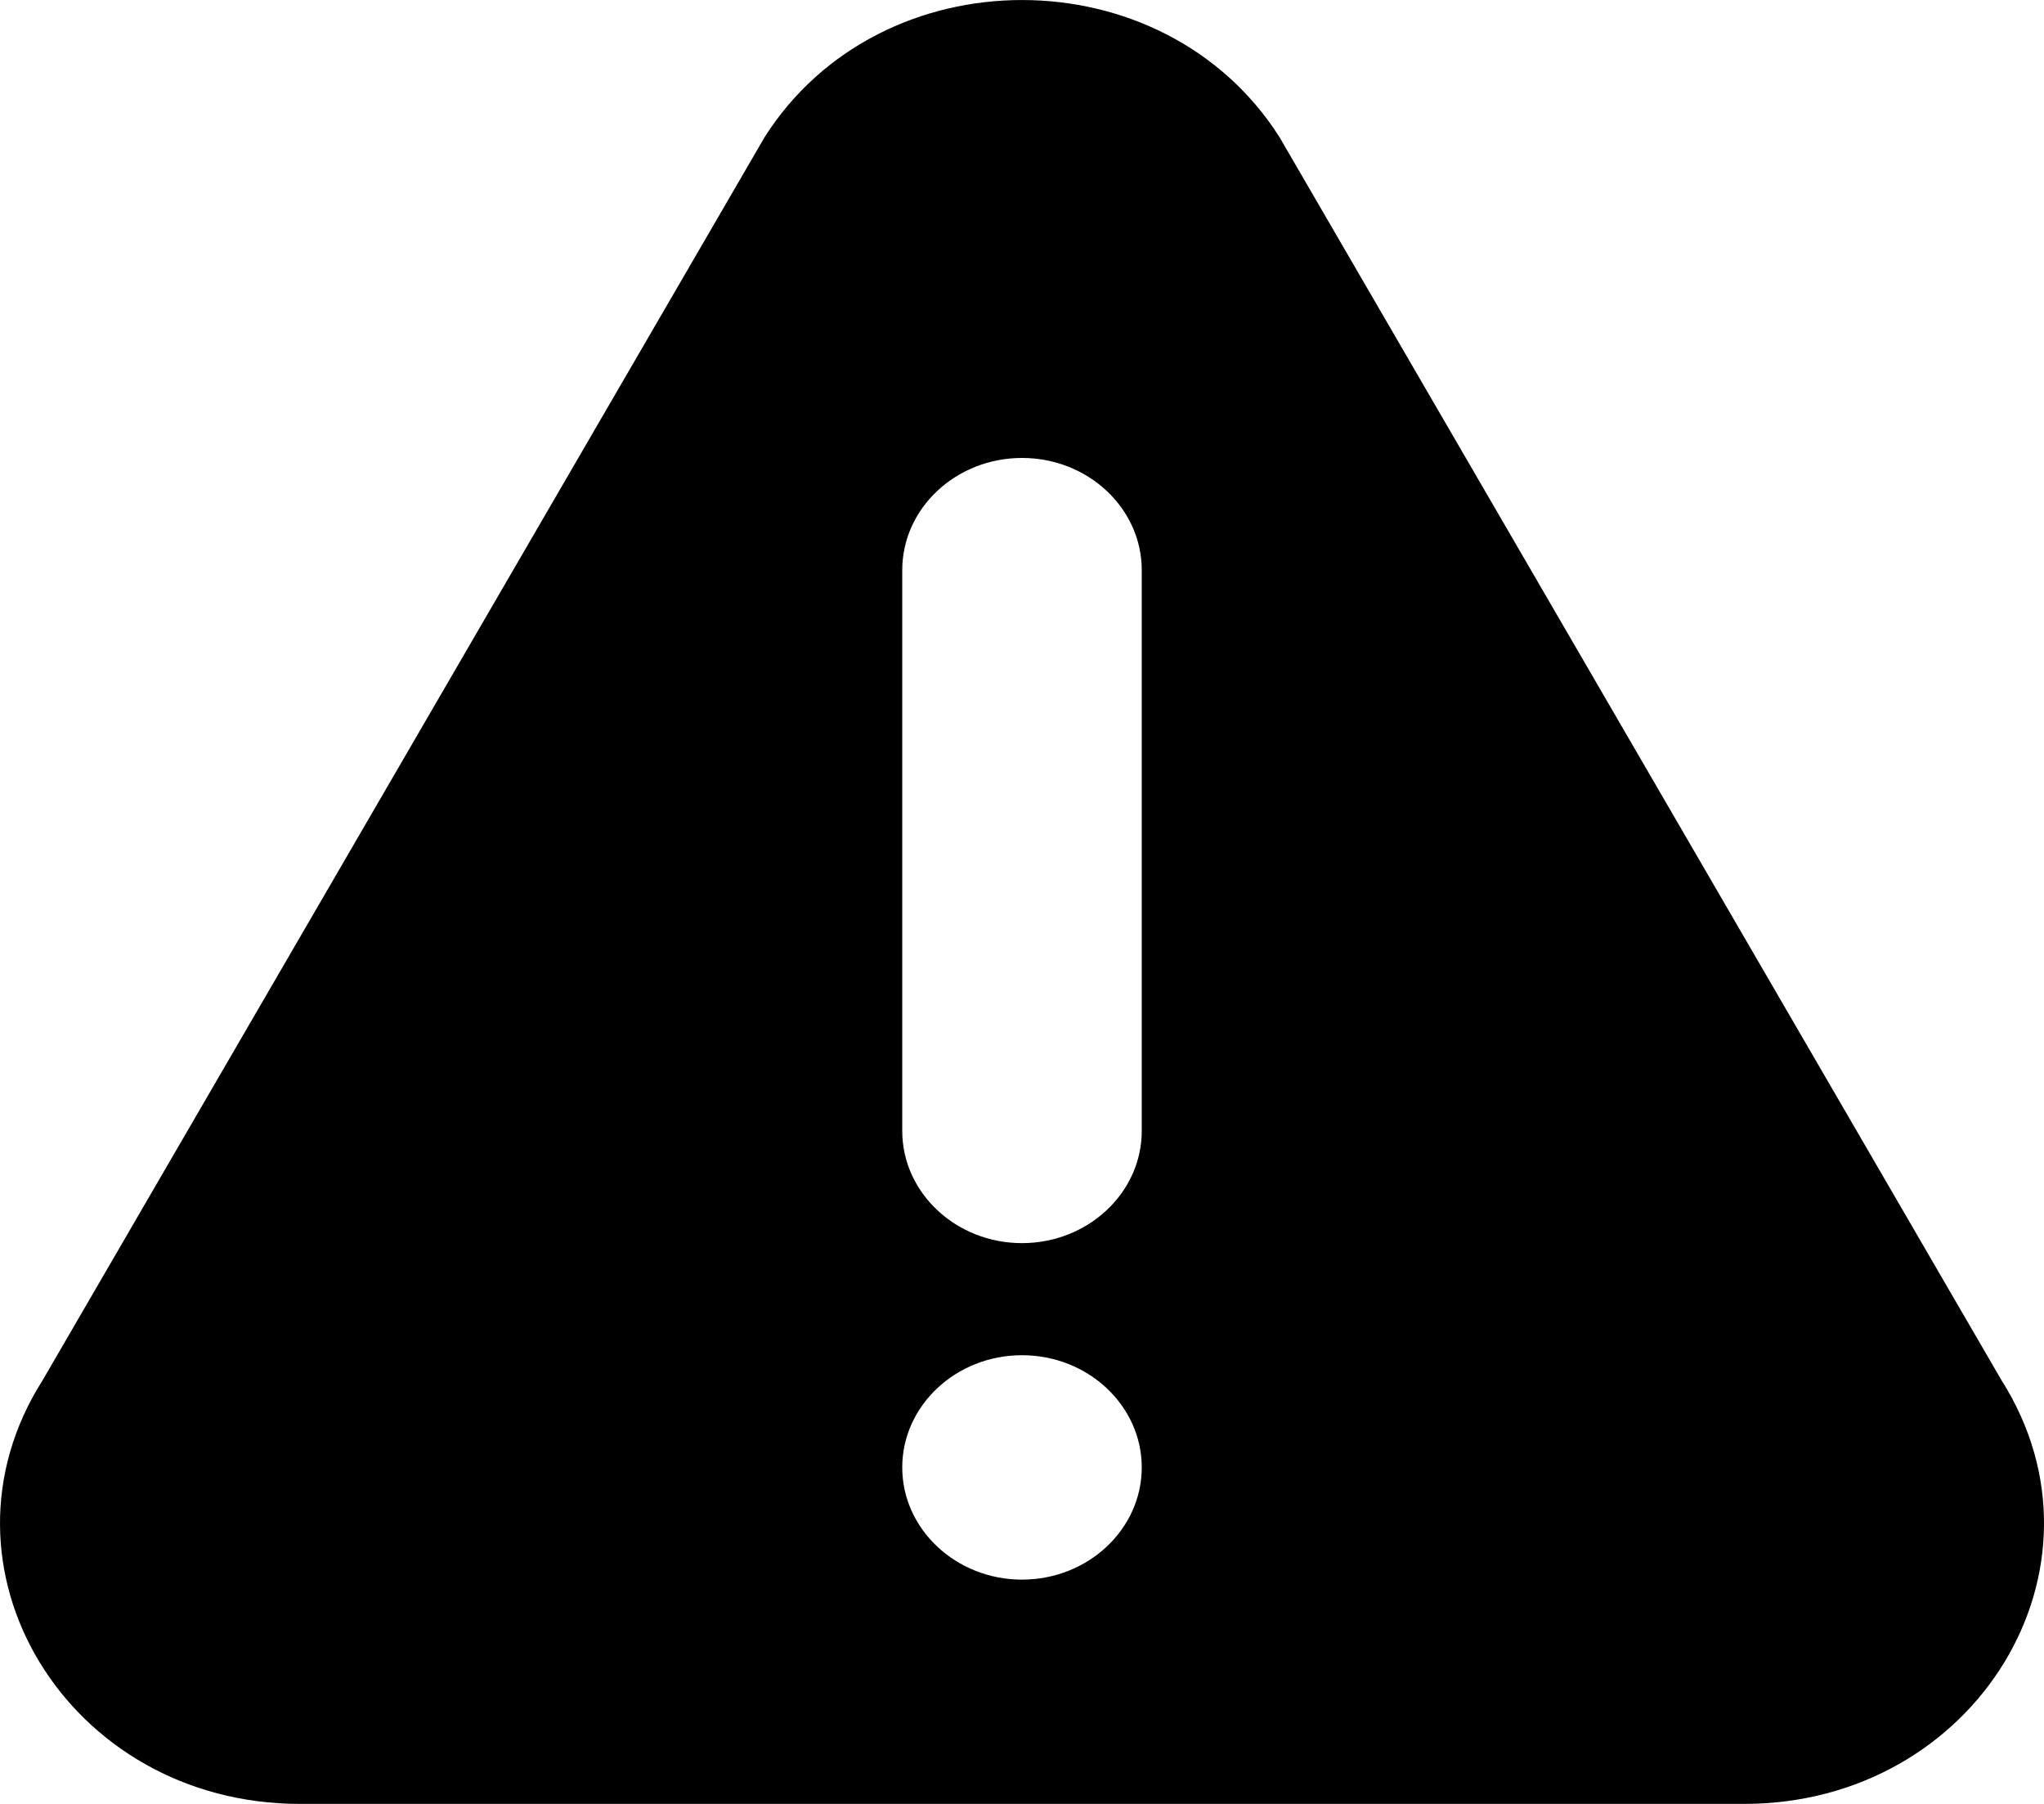
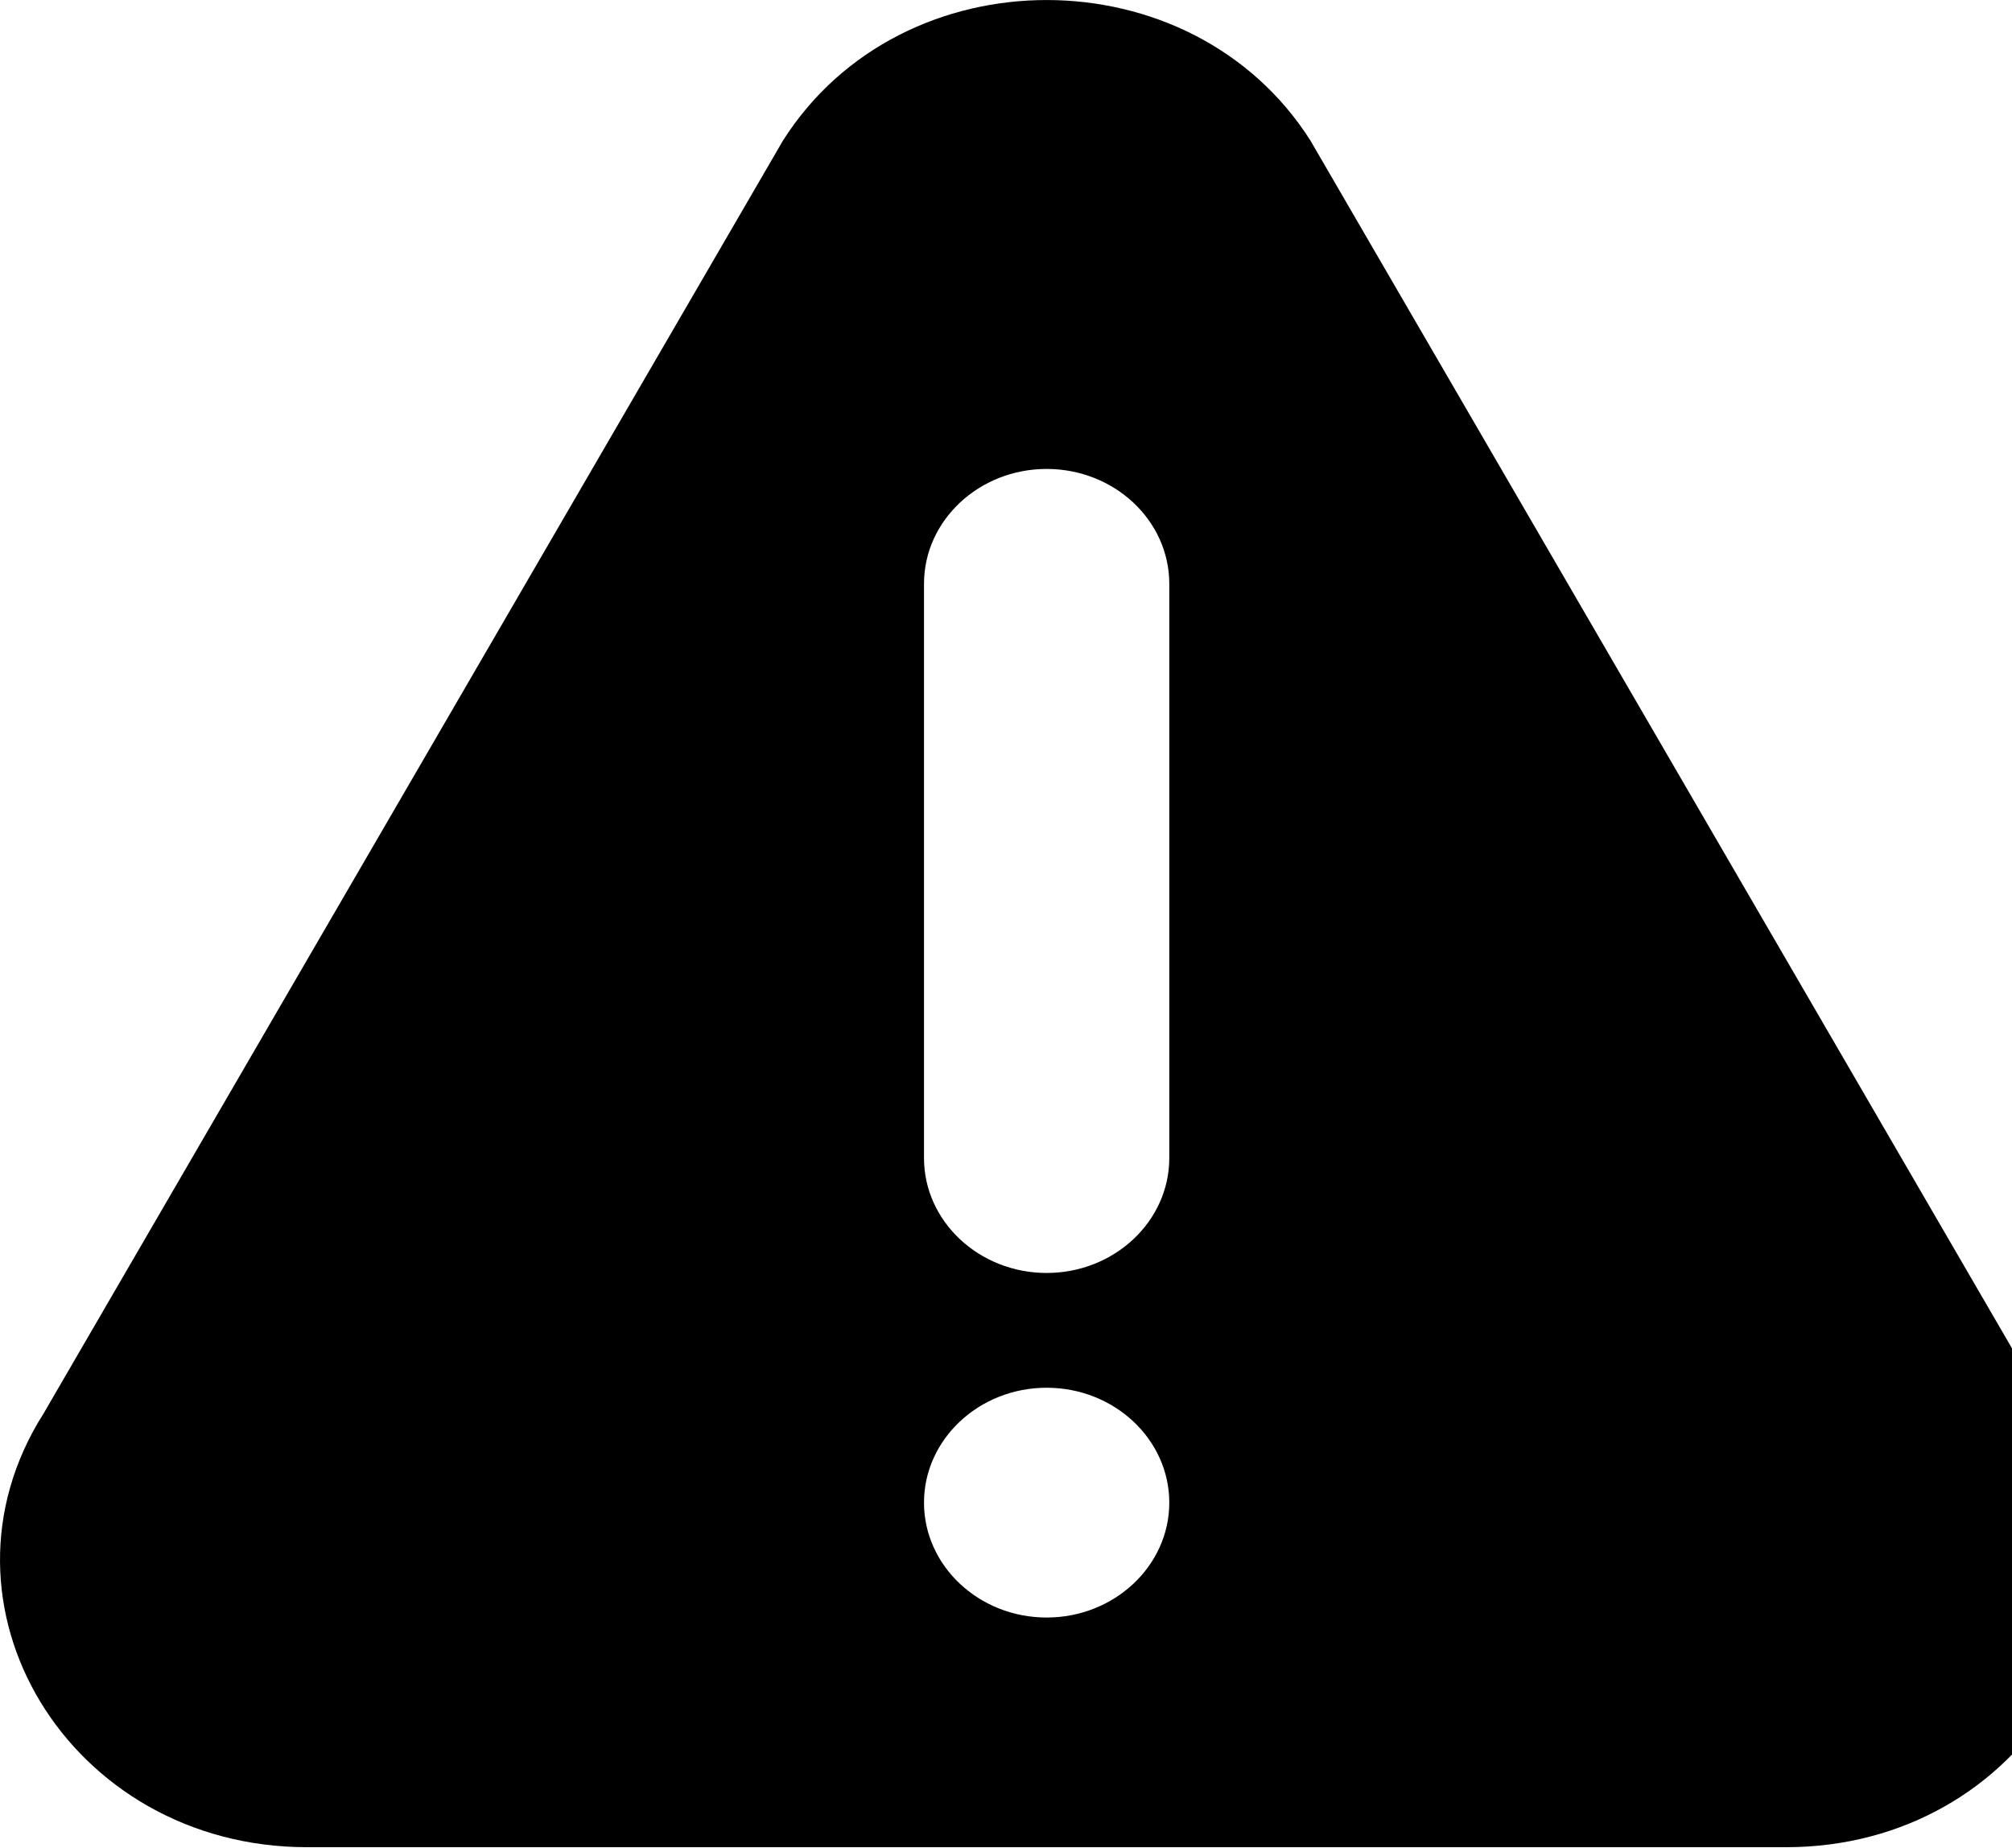
- <svg viewBox="0 0 17 15">
+ <svg>
  <path d="M16.647 11.478L10.642 1.141C9.677 -0.379 7.325 -0.381 6.359 1.141L0.354 11.478C-0.633 13.032 0.561 15 2.495 15H14.505C16.437 15 17.633 13.034 16.647 11.478ZM8.5 13.135C7.951 13.135 7.504 12.716 7.504 12.202C7.504 11.688 7.951 11.269 8.5 11.269C9.049 11.269 9.496 11.688 9.496 12.202C9.496 12.716 9.049 13.135 8.5 13.135ZM9.496 9.404C9.496 9.918 9.049 10.337 8.5 10.337C7.951 10.337 7.504 9.918 7.504 9.404V4.741C7.504 4.226 7.951 3.808 8.5 3.808C9.049 3.808 9.496 4.226 9.496 4.741V9.404Z" />
</svg>
